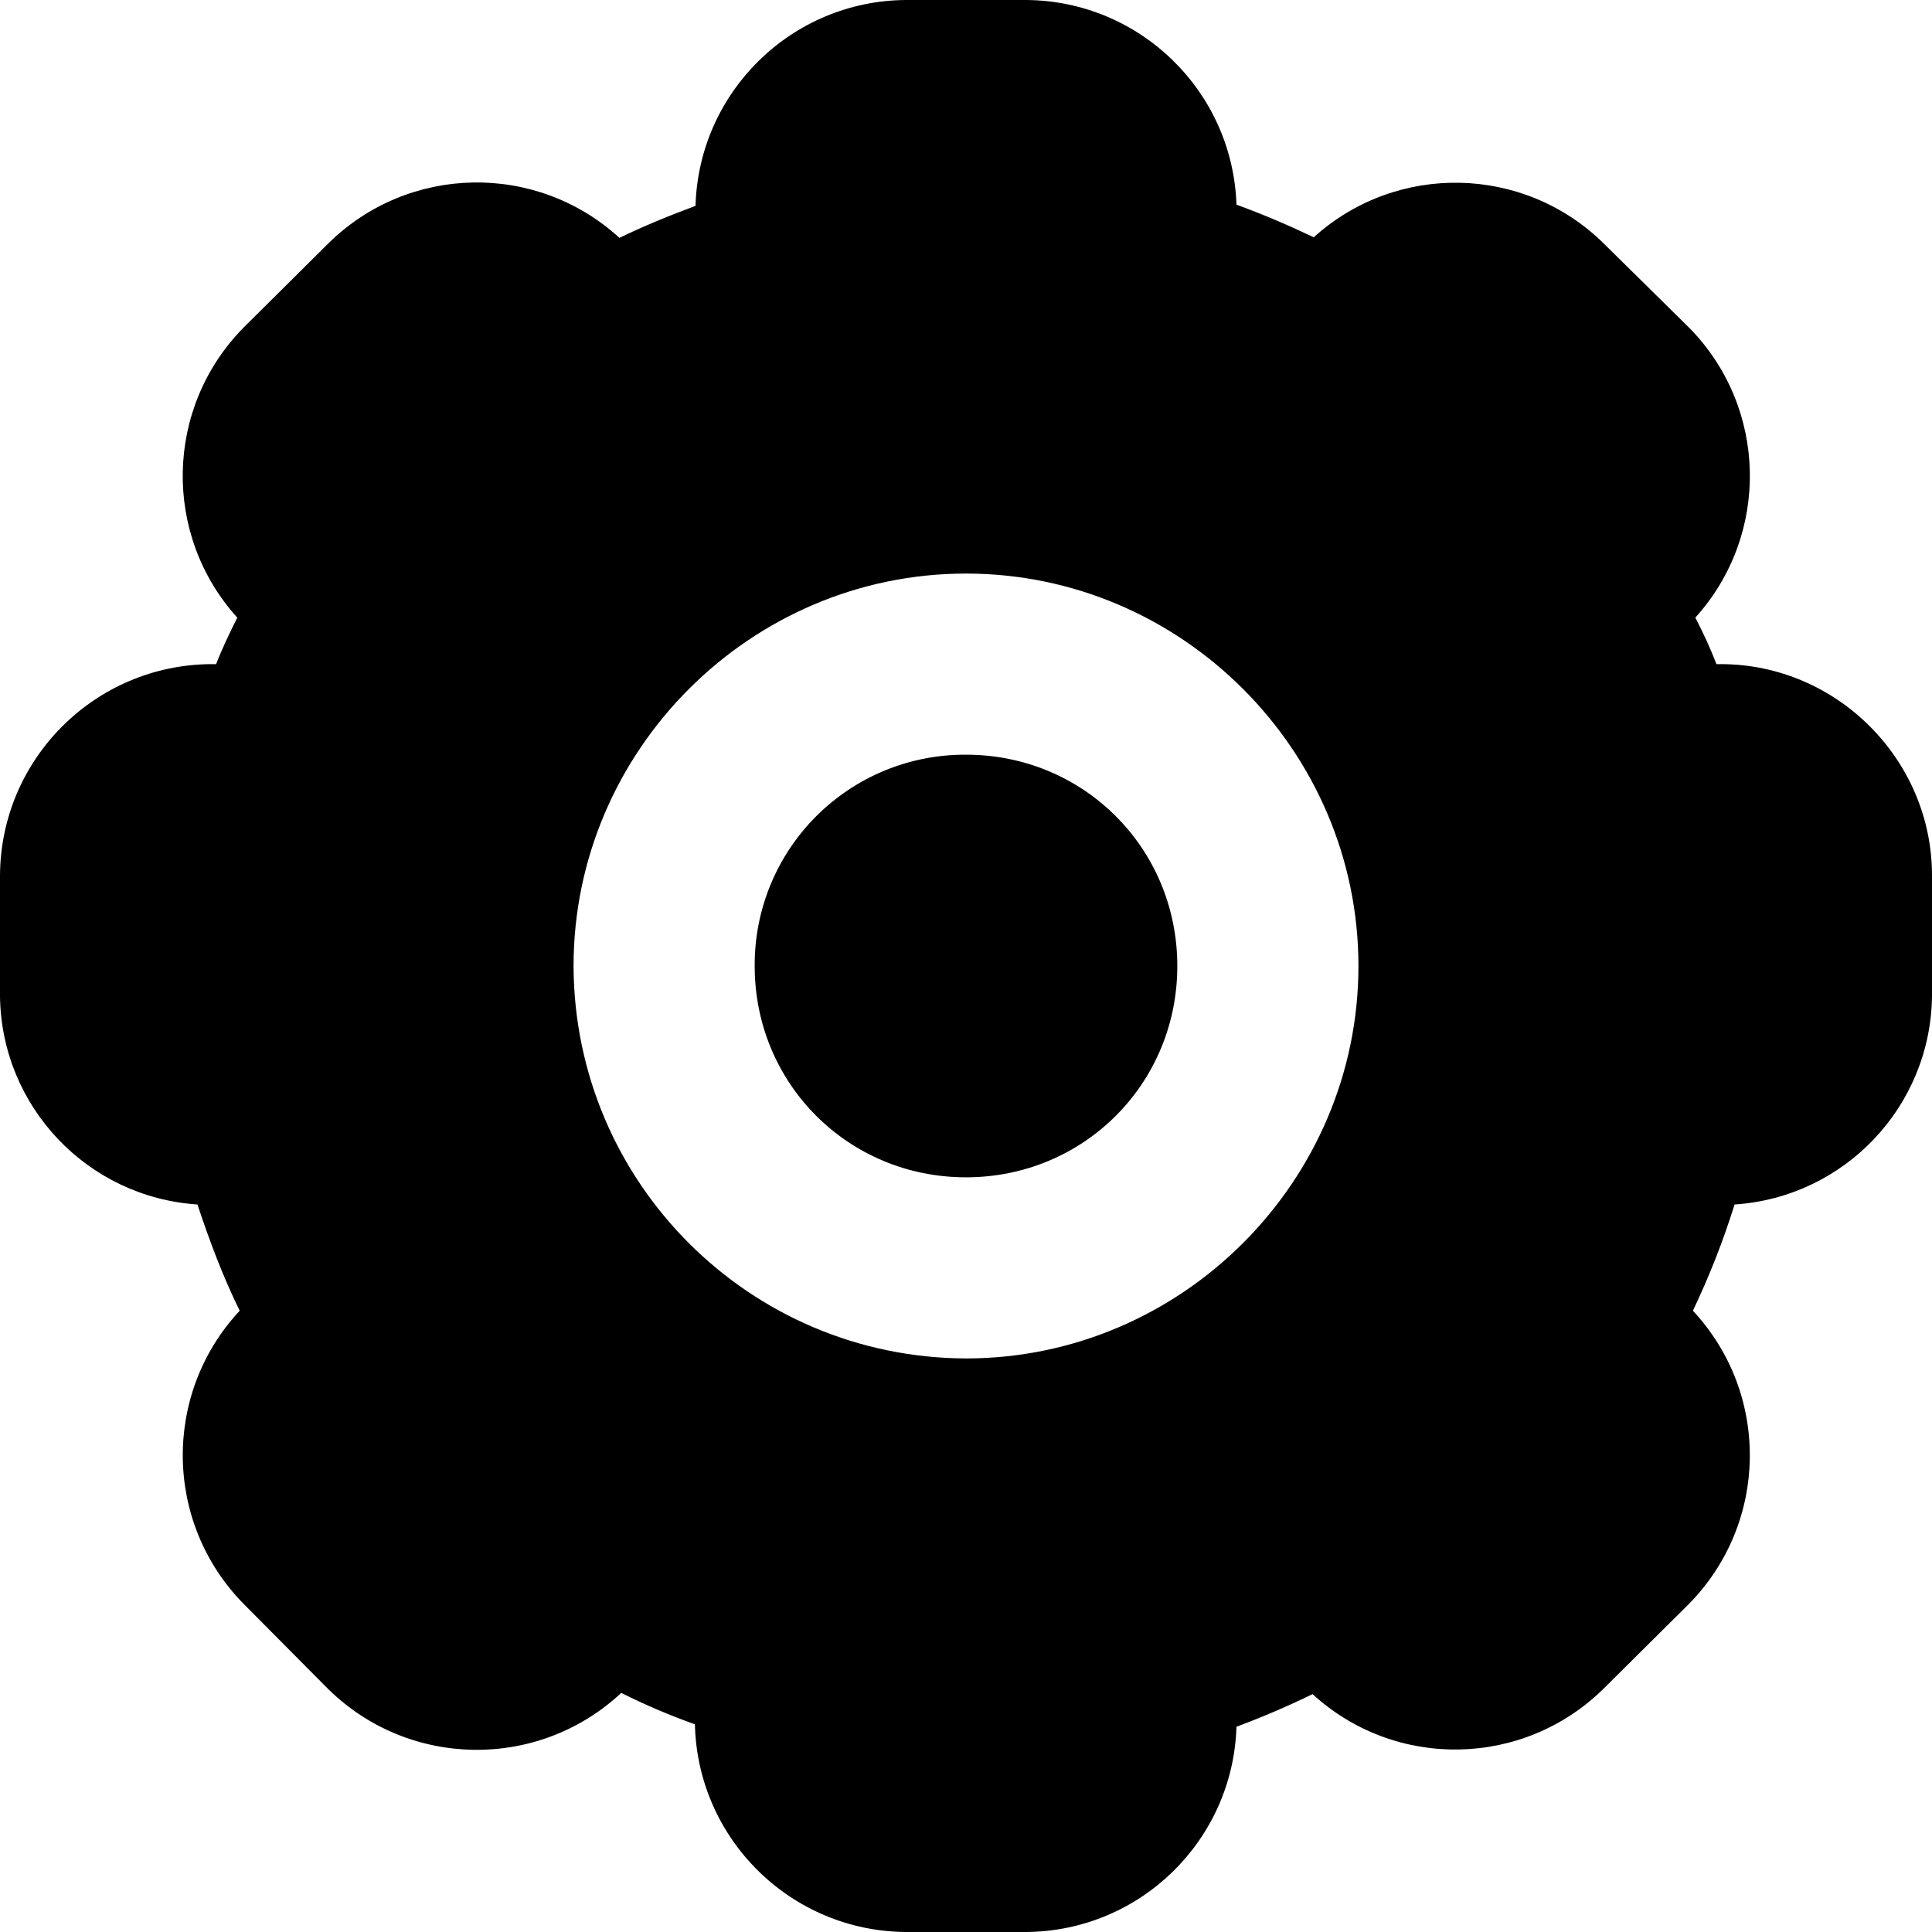
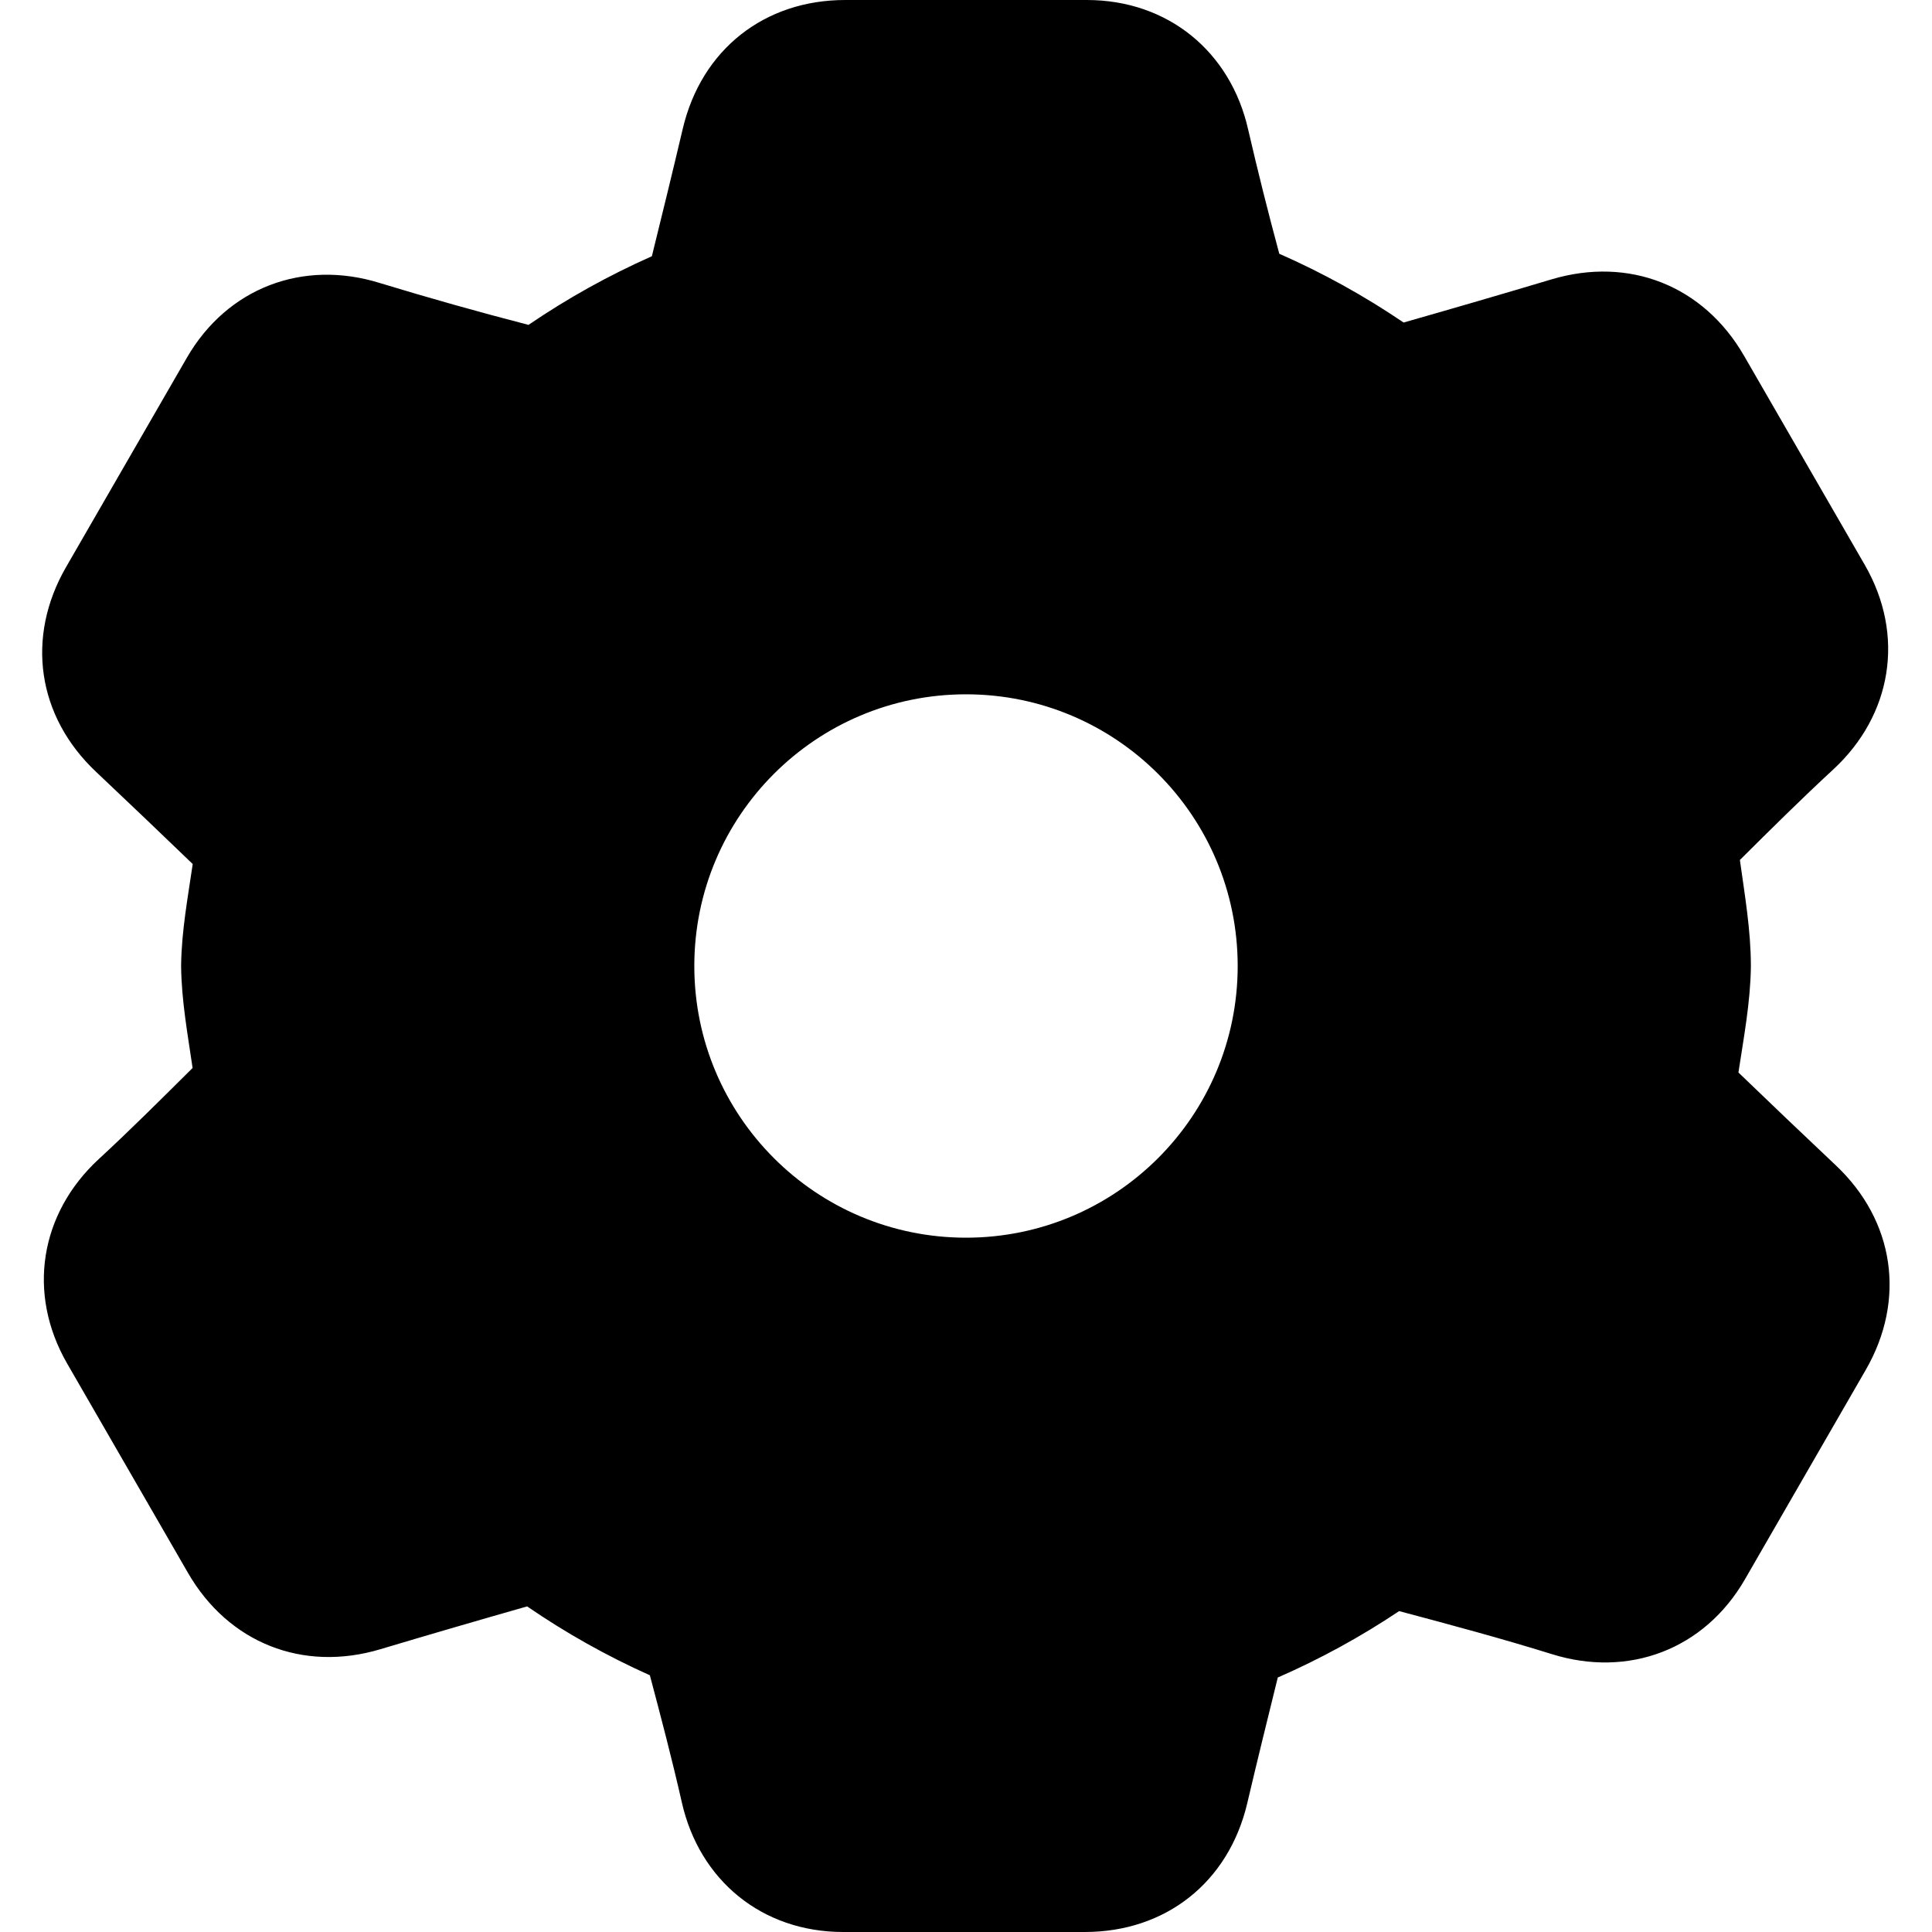
<svg xmlns="http://www.w3.org/2000/svg" viewBox="0 0 32 32">
-   <path d="M15 0a3.51 3.51 0 0 0-3.48 3.41c-.43.16-.85.33-1.26.53a3.5 3.5 0 0 0-4.82.09l-1.41 1.4a3.5 3.5 0 0 0-.1 4.8c-.13.26-.25.51-.35.77H3.5A3.52 3.52 0 0 0 0 14.5v2a3.5 3.5 0 0 0 3.27 3.45c.2.6.42 1.19.7 1.76a3.51 3.51 0 0 0 .06 4.85l1.4 1.41a3.51 3.51 0 0 0 4.86.07c.4.2.8.37 1.22.52A3.52 3.52 0 0 0 15 32h2a3.51 3.51 0 0 0 3.48-3.4c.43-.16.85-.34 1.26-.54a3.5 3.5 0 0 0 4.82-.09l1.41-1.4a3.51 3.51 0 0 0 .07-4.86c.27-.57.5-1.15.69-1.76A3.5 3.5 0 0 0 32 16.5v-2c0-1.92-1.58-3.5-3.5-3.5h-.07c-.1-.26-.22-.52-.35-.77a3.5 3.5 0 0 0-.1-4.8l-1.42-1.4a3.5 3.5 0 0 0-4.8-.1c-.42-.2-.84-.38-1.28-.54A3.51 3.51 0 0 0 17 0Zm1 9.5c3.57 0 6.5 2.93 6.5 6.5s-2.93 6.5-6.5 6.5A6.52 6.52 0 0 1 9.5 16c0-3.57 2.93-6.5 6.5-6.5zm0 3a3.48 3.48 0 0 0-3.5 3.5c0 1.95 1.55 3.5 3.5 3.5s3.5-1.55 3.5-3.5-1.55-3.5-3.5-3.5z" color="#000" style="-inkscape-stroke:none" />
+   <path d="M14 0c-1.341 0-2.38.822-2.69 2.127-.168.713-.34 1.416-.513 2.117-.715.318-1.397.696-2.043 1.137a60.348 60.348 0 0 1-2.465-.694c-1.264-.393-2.522.074-3.195 1.24l-2 3.466c-.67 1.161-.479 2.472.498 3.392.541.51 1.071 1.017 1.6 1.526-.081.554-.184 1.107-.192 1.668v.042c.008.561.109 1.114.19 1.668-.514.51-1.026 1.022-1.553 1.508-.973.898-1.197 2.222-.524 3.389l2 3.465c.67 1.161 1.903 1.65 3.188 1.265.816-.244 1.623-.479 2.43-.709a12.94 12.94 0 0 0 2.033 1.141c.186.702.37 1.401.529 2.104C11.584 31.143 12.62 32 13.967 32h4c1.34 0 2.38-.822 2.69-2.127.165-.703.336-1.396.507-2.088a12.941 12.941 0 0 0 2.01-1.1c.85.226 1.698.454 2.531.713 1.265.395 2.524-.073 3.197-1.24l2-3.467c.67-1.161.479-2.472-.498-3.392a208.174 208.174 0 0 1-1.61-1.535c.088-.58.197-1.156.206-1.743V16c0-.59-.101-1.172-.182-1.756.51-.507 1.021-1.014 1.545-1.498.973-.898 1.197-2.222.524-3.389l-2-3.464c-.67-1.162-1.903-1.65-3.188-1.266-.823.246-1.637.483-2.451.715a12.944 12.944 0 0 0-2.059-1.139 57.862 57.862 0 0 1-.515-2.055C20.383.857 19.347 0 18 0h-4zm2 11.5a4.5 4.5 0 0 1 4.5 4.5 4.5 4.5 0 0 1-4.5 4.5 4.5 4.5 0 0 1-4.5-4.5 4.5 4.5 0 0 1 4.5-4.5z" color="#000" style="-inkscape-stroke:none" />
</svg>
